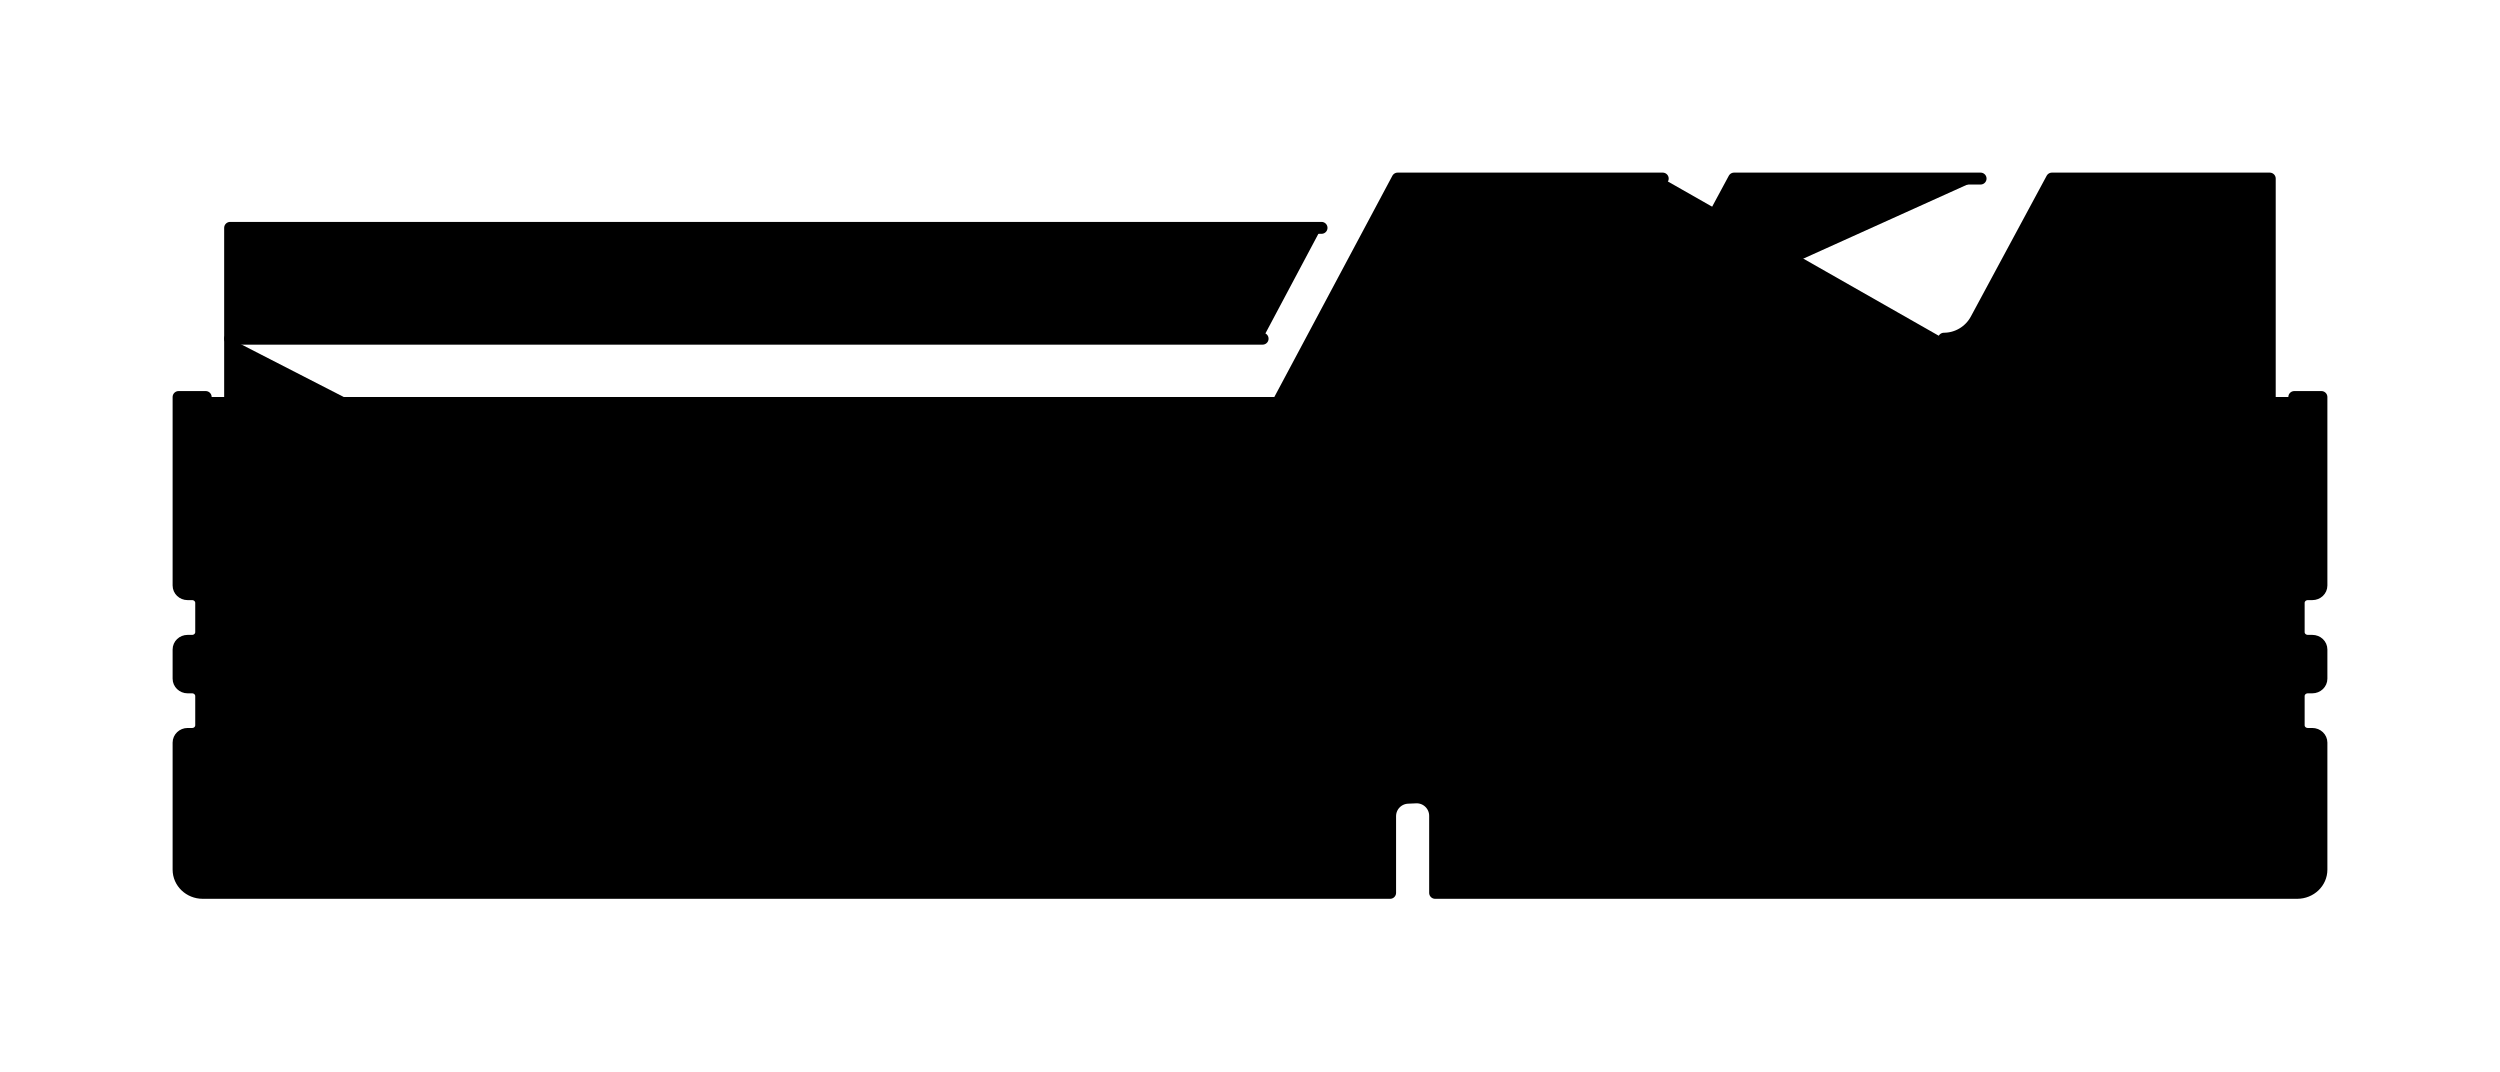
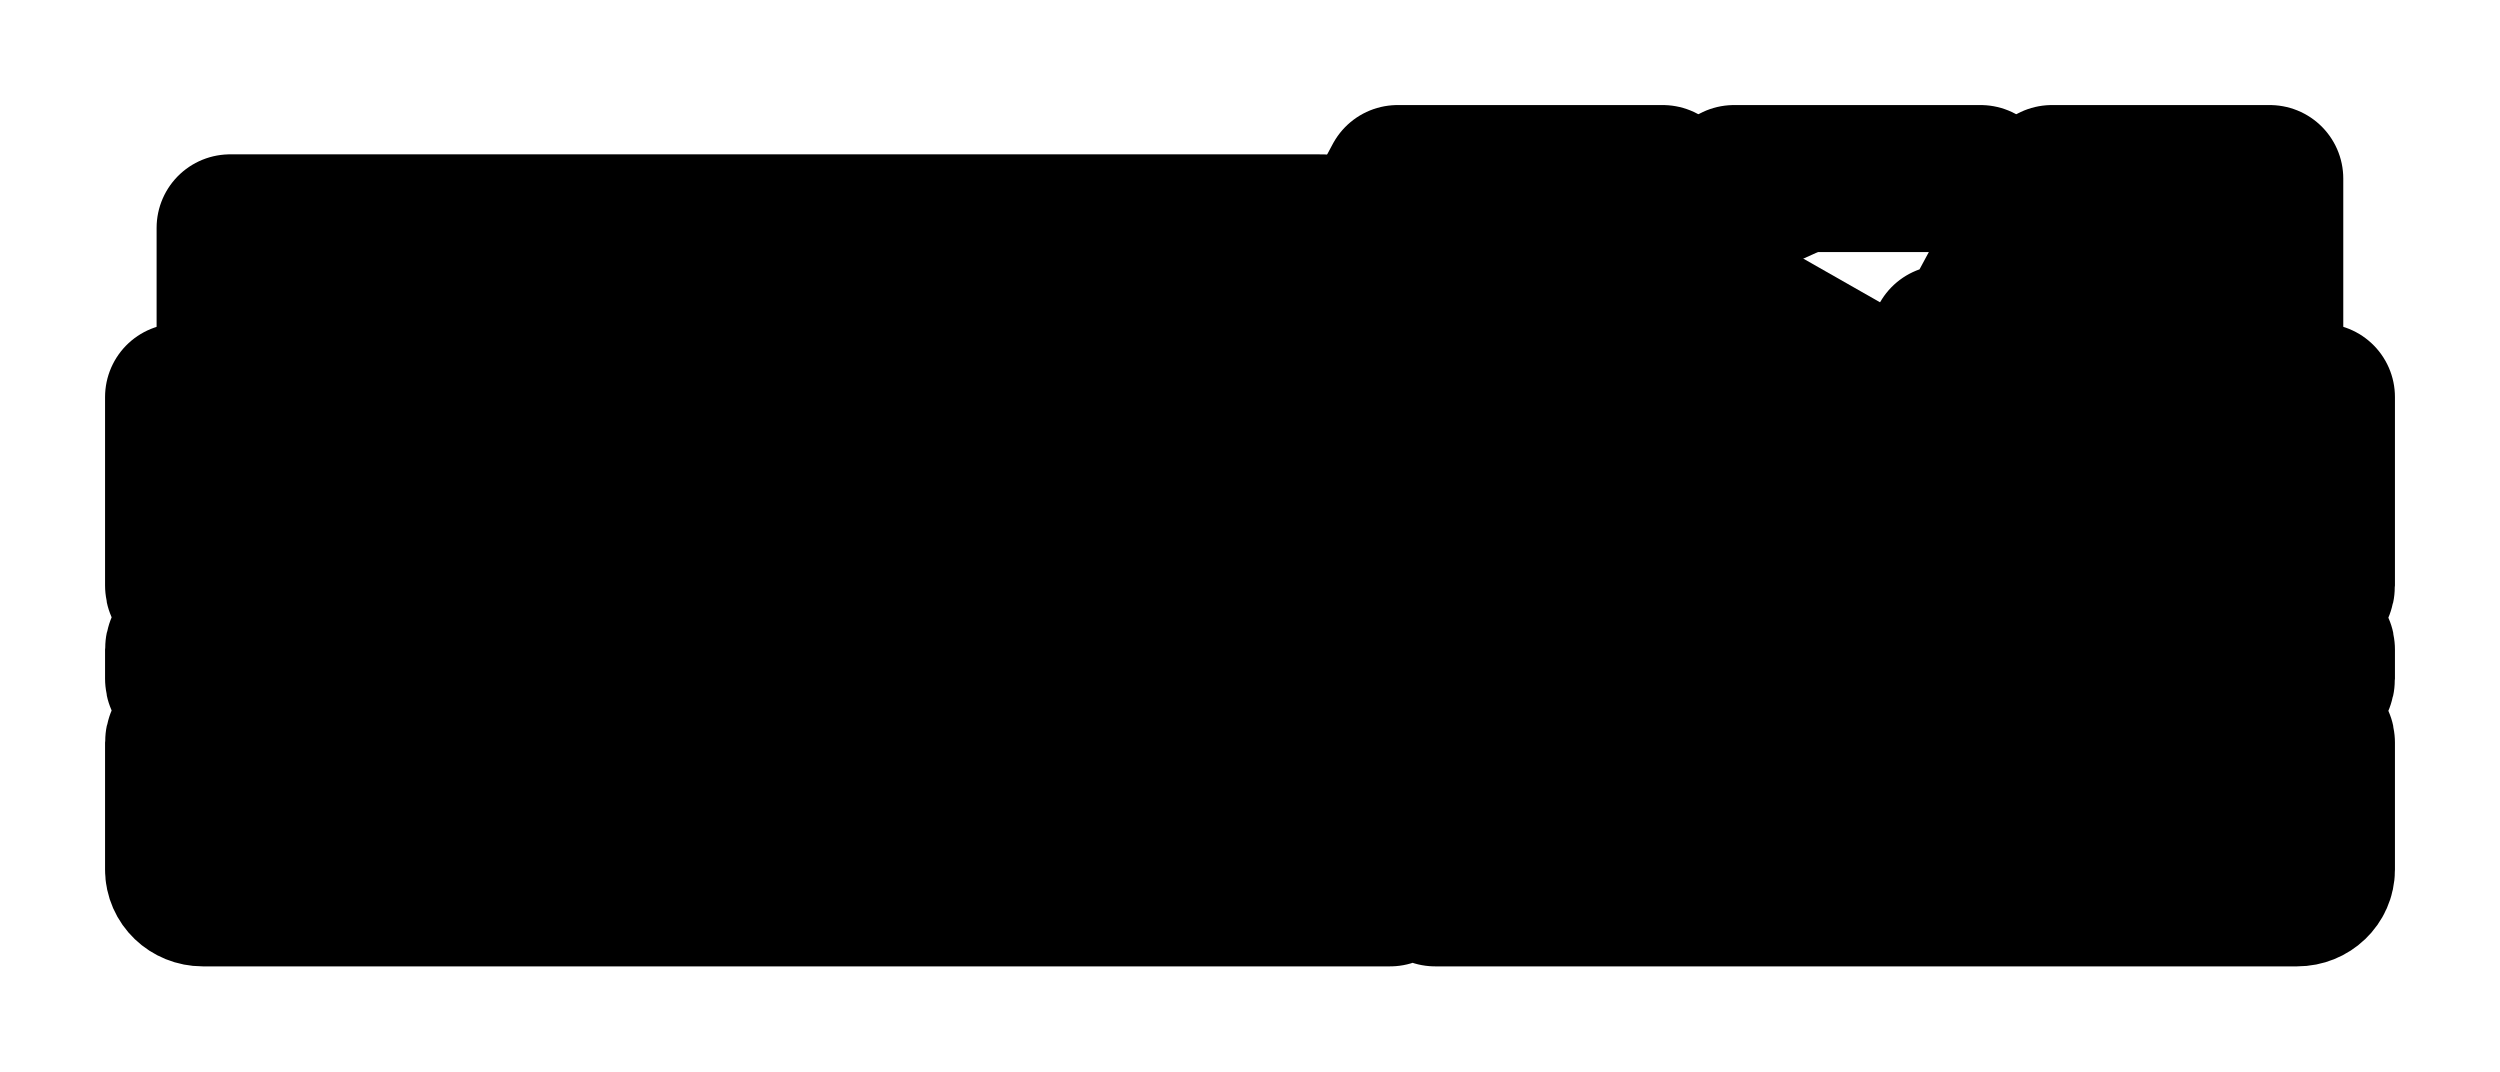
<svg xmlns="http://www.w3.org/2000/svg" viewBox="0 0 210.00 90.00">
-   <g transform="translate(-1727.17,-405.64)">
+   <g transform="translate(-1727.17,-405.64)" stroke-width="12.35">
    <g id="RAM-icon-v7">
      <path id="connector 00000147898345243748739540000003514450303173936036 " fill="currentColor" stroke="currentColor" stroke-linecap="round" stroke-linejoin="round" d="m1744.45 438.99h-2.28v15.83c0 0.41 0.34 0.73 0.76 0.73h0.38c0.42 0 0.76 0.33 0.76 0.73v2.46c0 0.4-0.34 0.73-0.76 0.73h-0.38c-0.42 0-0.76 0.32-0.76 0.73v2.45c0 0.4 0.34 0.73 0.76 0.73h0.38c0.42 0 0.76 0.33 0.76 0.73v2.45c0 0.41-0.34 0.73-0.76 0.73h-0.38c-0.42 0-0.76 0.33-0.76 0.73v10.67c0 1.08 0.91 1.95 2.03 1.95h99.74v-6.44c0-0.83 0.65-1.51 1.48-1.55l0.7-0.03c0.87-0.03 1.6 0.67 1.6 1.55v6.47h72.41c1.13 0 2.04-0.87 2.04-1.95v-10.67c0-0.4-0.34-0.73-0.77-0.73h-0.37c-0.43 0-0.77-0.32-0.77-0.73v-2.45c0-0.4 0.34-0.73 0.77-0.73h0.37c0.43 0 0.77-0.33 0.77-0.73v-2.45c0-0.41-0.34-0.73-0.77-0.73h-0.37c-0.43 0-0.77-0.33-0.77-0.73v-2.46c0-0.4 0.34-0.73 0.77-0.73h0.37c0.43 0 0.77-0.32 0.77-0.73v-15.83h-2.28" />
      <g id="text 00000100379433607126230500000015583097100113802171 ">
        <path id="text 00000018231869901861277080000015431839206053098125 " fill="currentColor" stroke="currentColor" stroke-linecap="round" stroke-linejoin="round" d="m1857.77 445.5h47.42" />
        <path id="text 00000144296870649738012020000002791821419446435505 " fill="currentColor" stroke="currentColor" stroke-linecap="round" stroke-linejoin="round" d="m1892.55 449.39h12.64" />
      </g>
      <g id="body 00000155829137375393075740000009608135341554619526 ">
        <path id="RGB 00000148661087623511269260000013980363202846598050 " fill="currentColor" stroke="currentColor" stroke-linecap="round" stroke-linejoin="round" d="m1833.23 434.09h-86.73v-9.31h91.68" />
        <path id="left 00000019654367911632730680000015431715436506430910 " fill="currentColor" stroke="currentColor" stroke-linecap="round" stroke-linejoin="round" d="m1814.63 469.05h-68.13v-34.96" />
        <path id="right 00000031208769212978323880000012045864105328827327 " fill="currentColor" stroke="currentColor" stroke-linecap="round" stroke-linejoin="round" d="m1893.54 420.64h-20.71l-6.36 11.81c-0.55 1.04-1.61 1.64-2.71 1.64" />
        <path id="right 00000026853050539037357690000000470771932224561326 " fill="currentColor" stroke="currentColor" stroke-linecap="round" stroke-linejoin="round" d="m1866.84 420.64h-22.27l-25.83 48.41h99.09v-48.41h-18.3l-6.36 11.81c-0.55 1.04-1.62 1.64-2.71 1.64" />
      </g>
    </g>
  </g>
</svg>
